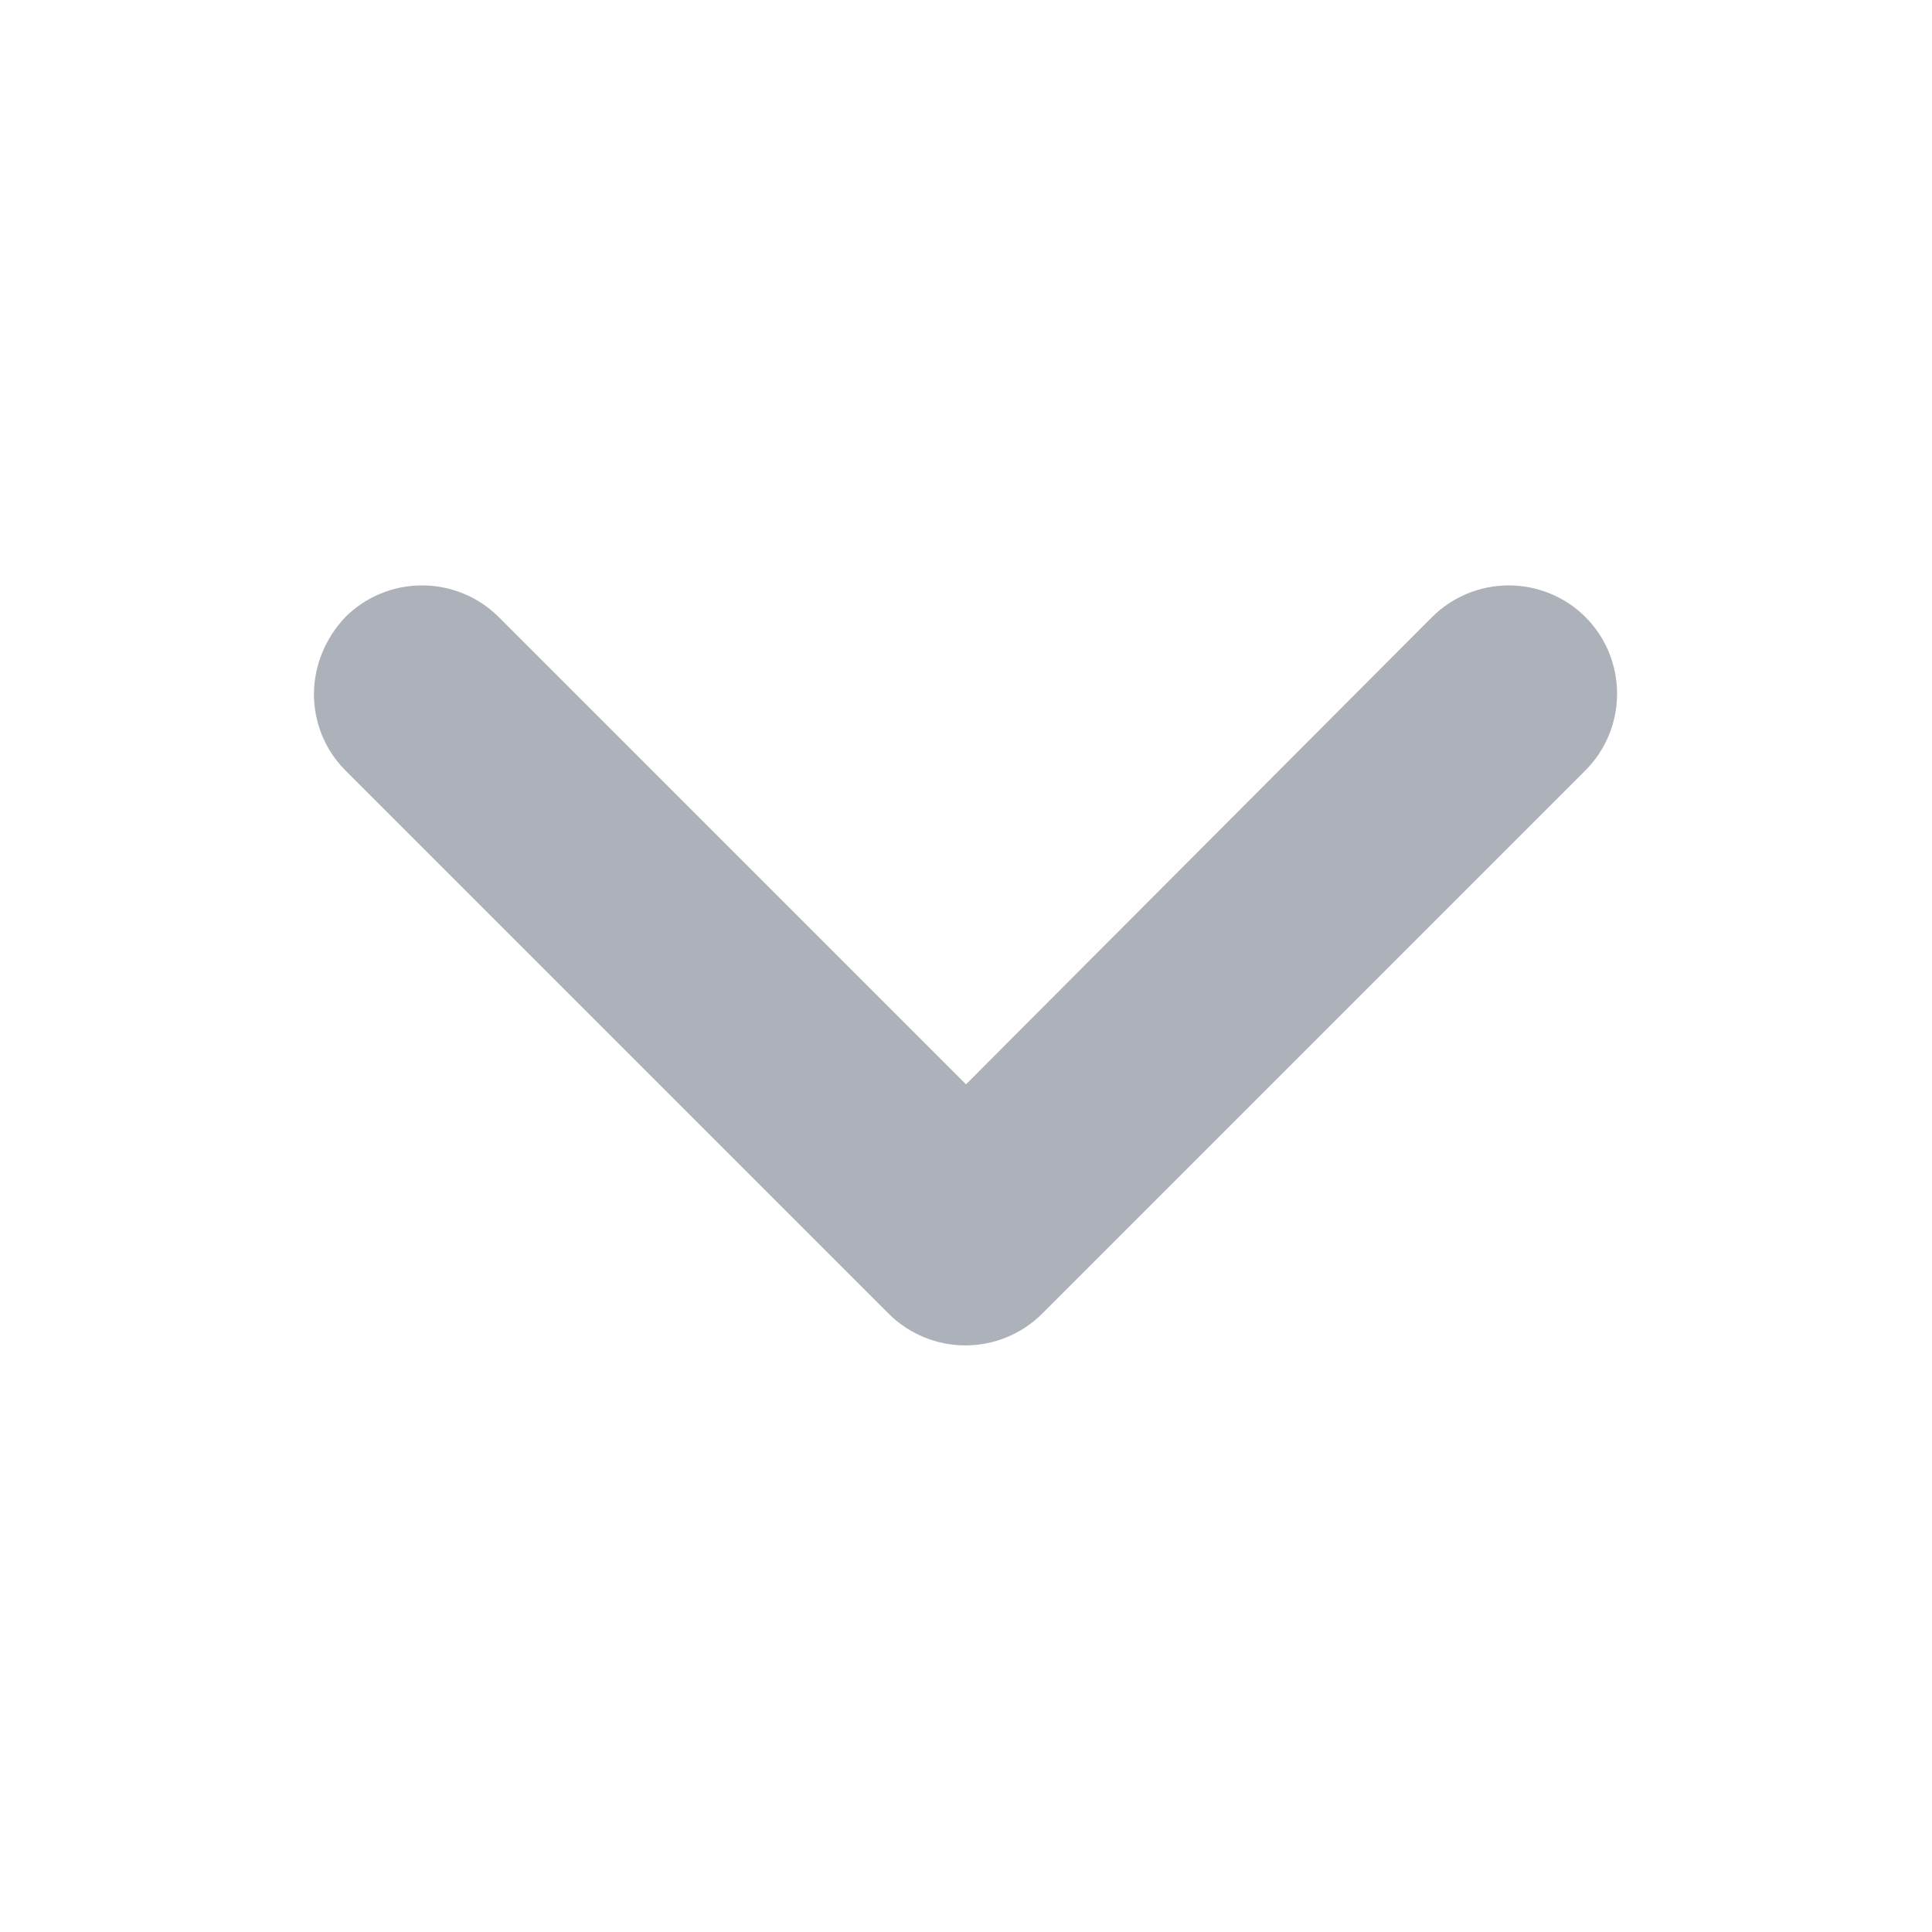
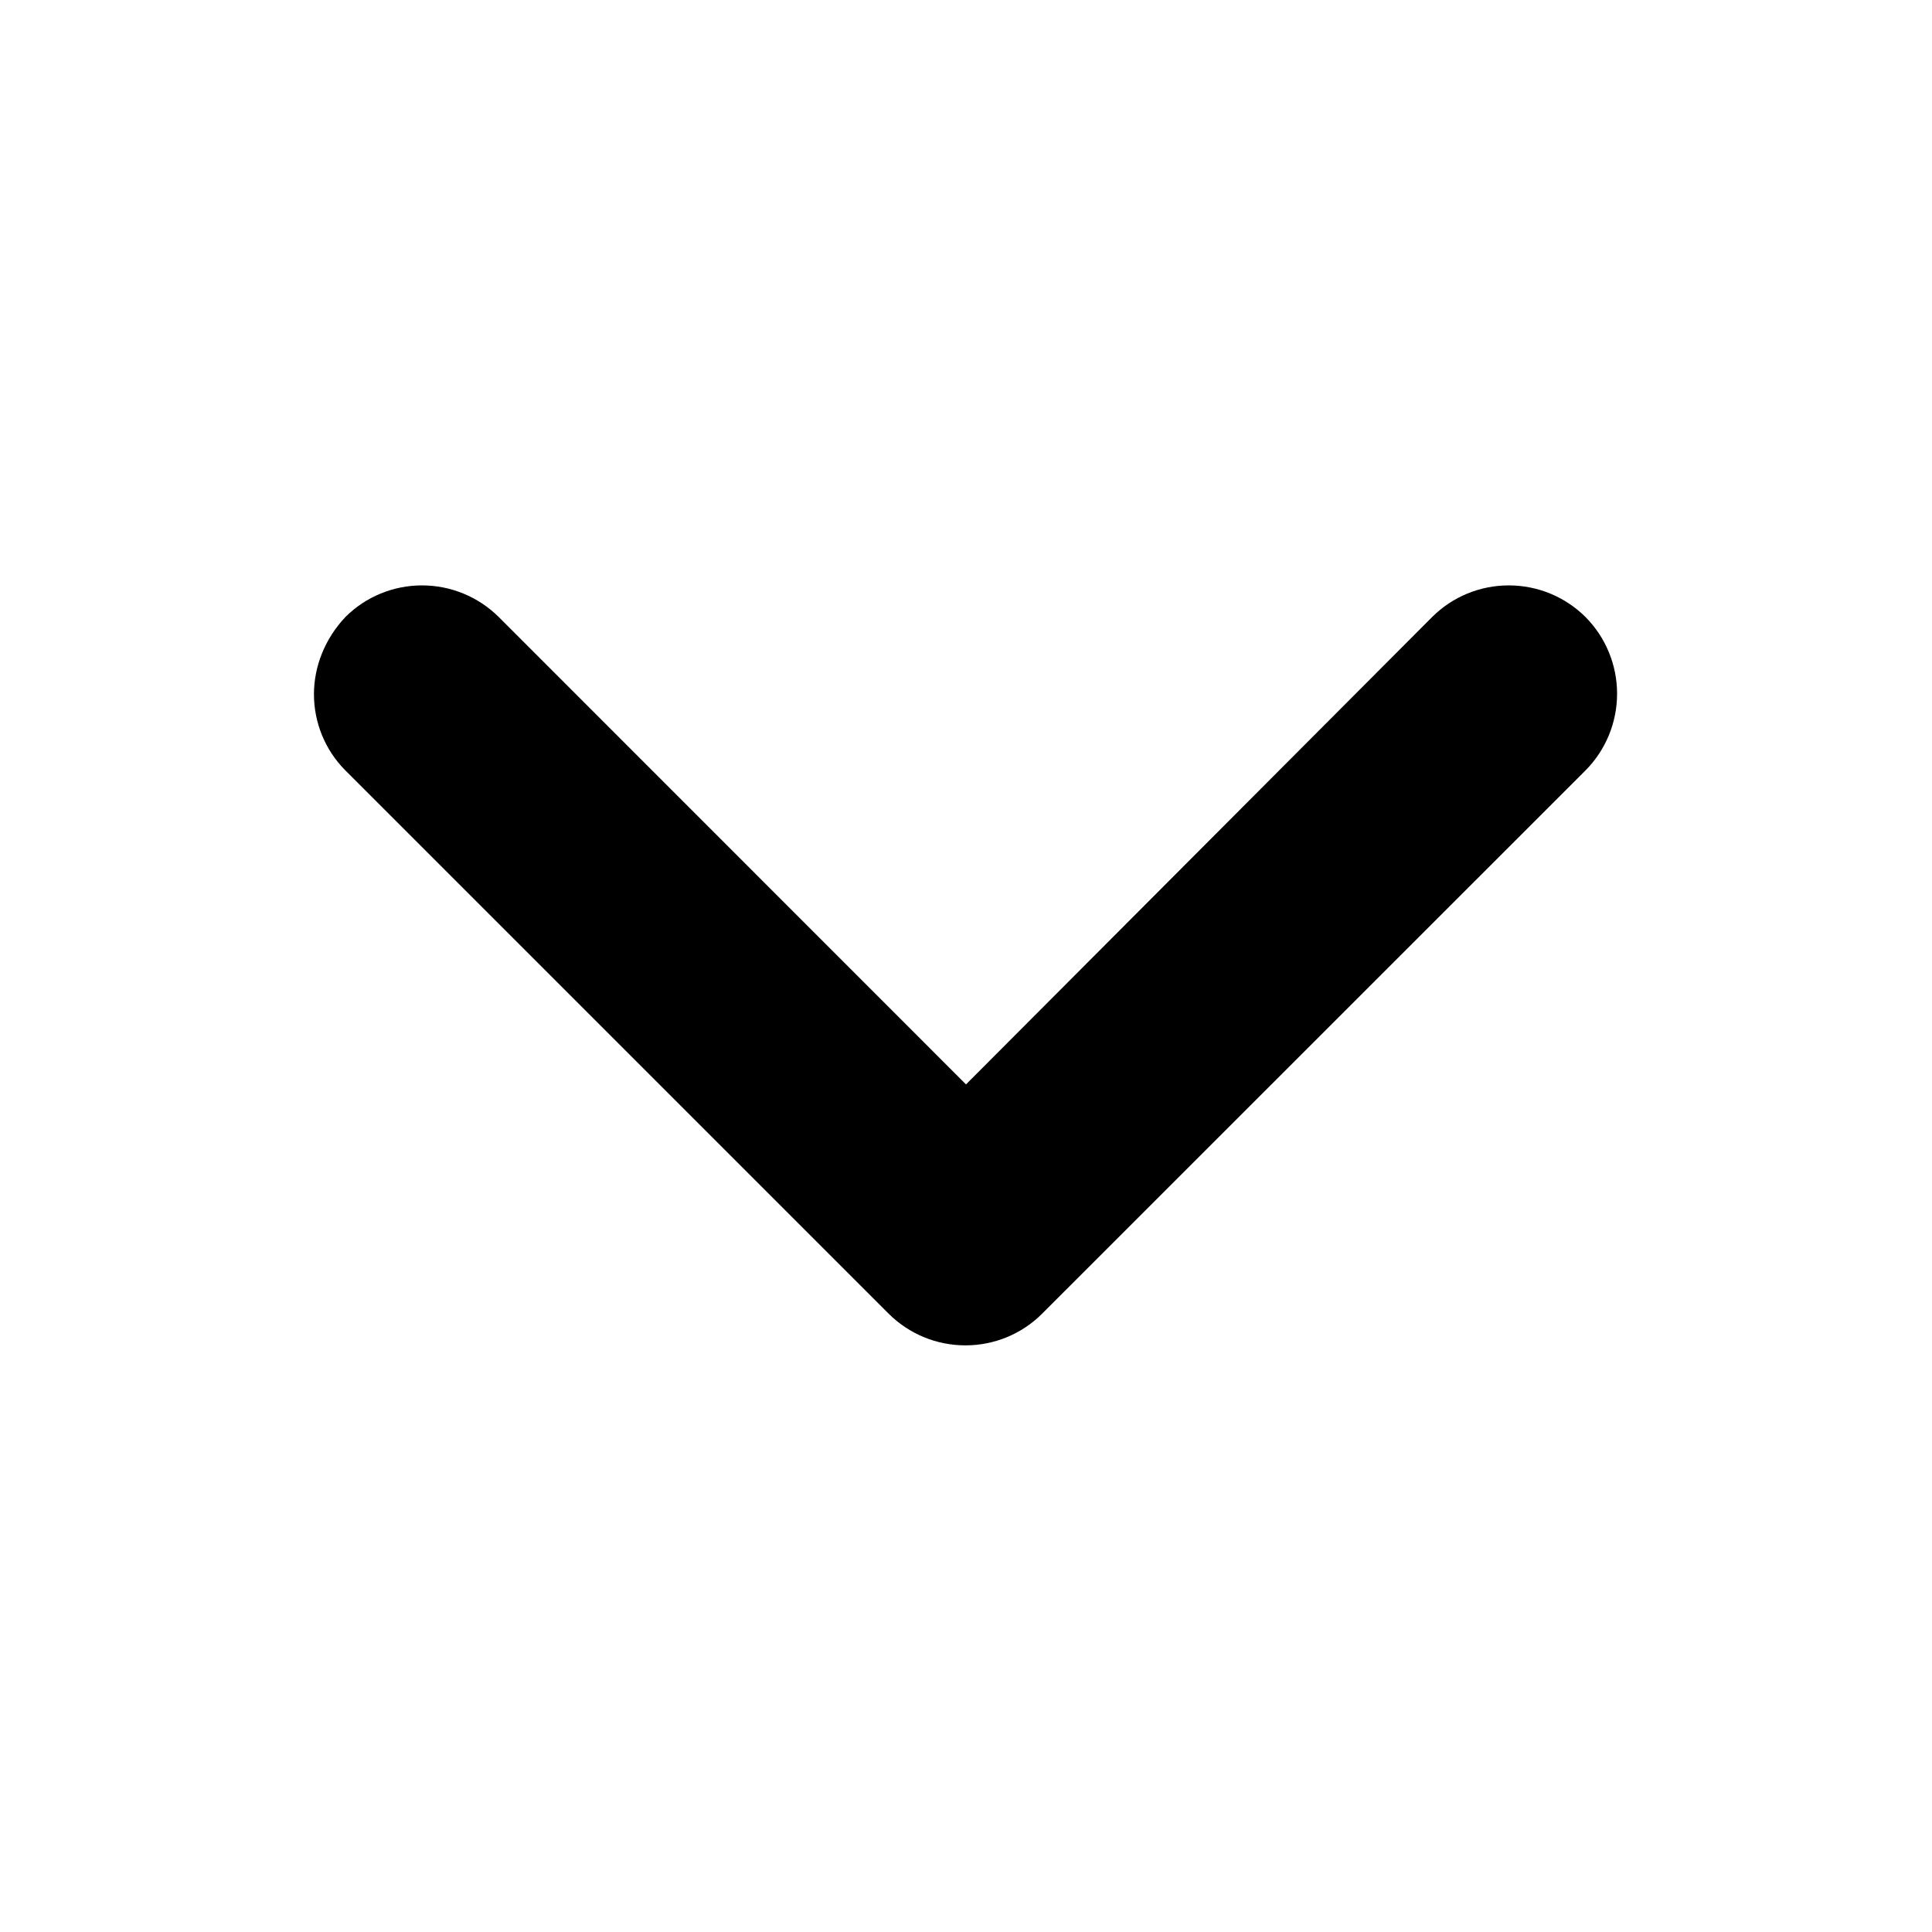
- <svg xmlns="http://www.w3.org/2000/svg" width="24" height="24" viewBox="0 0 24 24" fill="none">
-   <path fill-rule="evenodd" clip-rule="evenodd" d="M3.9 8.625C3.9 8.28 4.035 7.935 4.29 7.665C4.543 7.413 4.885 7.272 5.242 7.272C5.6 7.272 5.942 7.413 6.195 7.665L12 13.47L17.79 7.665C18.043 7.413 18.386 7.272 18.742 7.272C19.099 7.272 19.442 7.413 19.695 7.665C19.947 7.918 20.088 8.26 20.088 8.617C20.088 8.975 19.947 9.317 19.695 9.57L12.945 16.32C12.692 16.572 12.35 16.713 11.992 16.713C11.636 16.713 11.293 16.572 11.04 16.32L4.29 9.57C4.035 9.315 3.9 8.97 3.9 8.625Z" fill="#ADB1BA" />
+ <svg xmlns="http://www.w3.org/2000/svg" viewBox="0 0 14 14" fill="none">
+   <g id="icon-arrow-down-small-mono">
+     <path id="Vector" fill-rule="evenodd" clip-rule="evenodd" d="M2.275 5.031C2.275 4.83 2.354 4.629 2.503 4.471C2.65 4.324 2.85 4.242 3.058 4.242C3.266 4.242 3.466 4.324 3.614 4.471L7 7.858L10.378 4.471C10.525 4.324 10.725 4.242 10.933 4.242C11.142 4.242 11.341 4.324 11.489 4.471C11.636 4.619 11.718 4.819 11.718 5.027C11.718 5.235 11.636 5.435 11.489 5.583L7.551 9.52C7.404 9.667 7.204 9.749 6.996 9.749C6.787 9.749 6.588 9.667 6.44 9.52L2.503 5.583C2.354 5.434 2.275 5.233 2.275 5.031Z" fill="currentColor" />
+   </g>
</svg>
